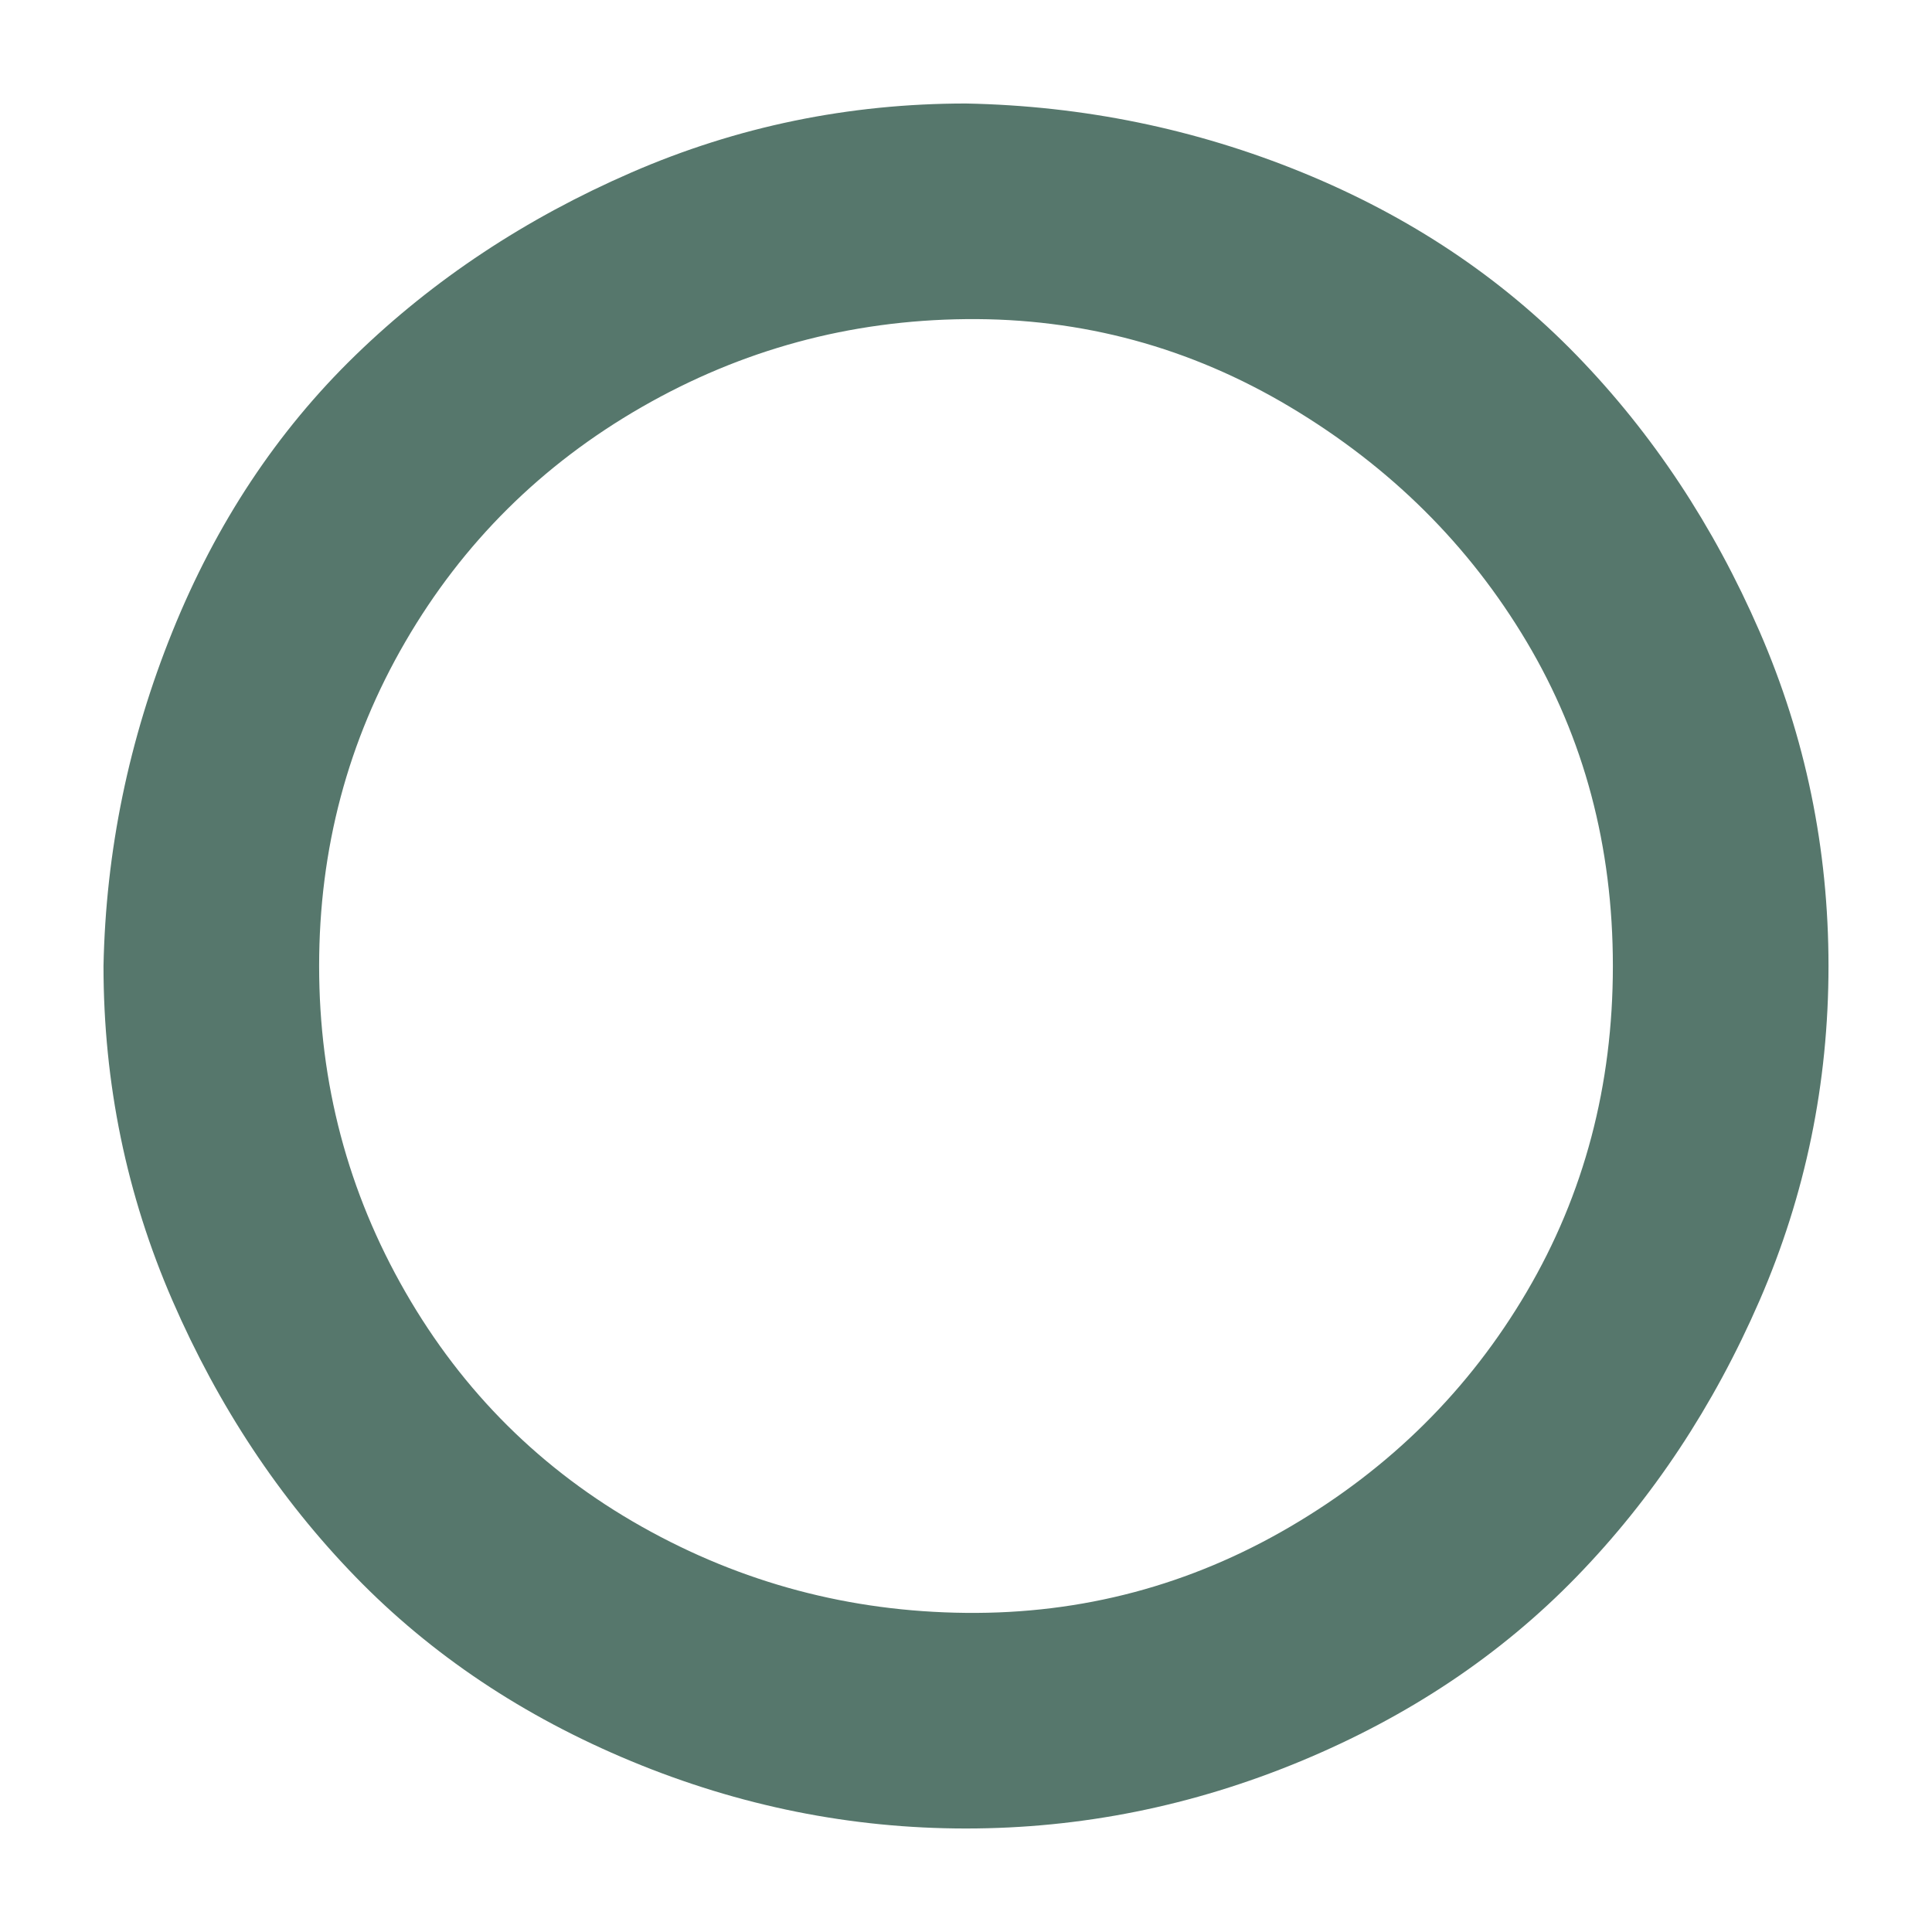
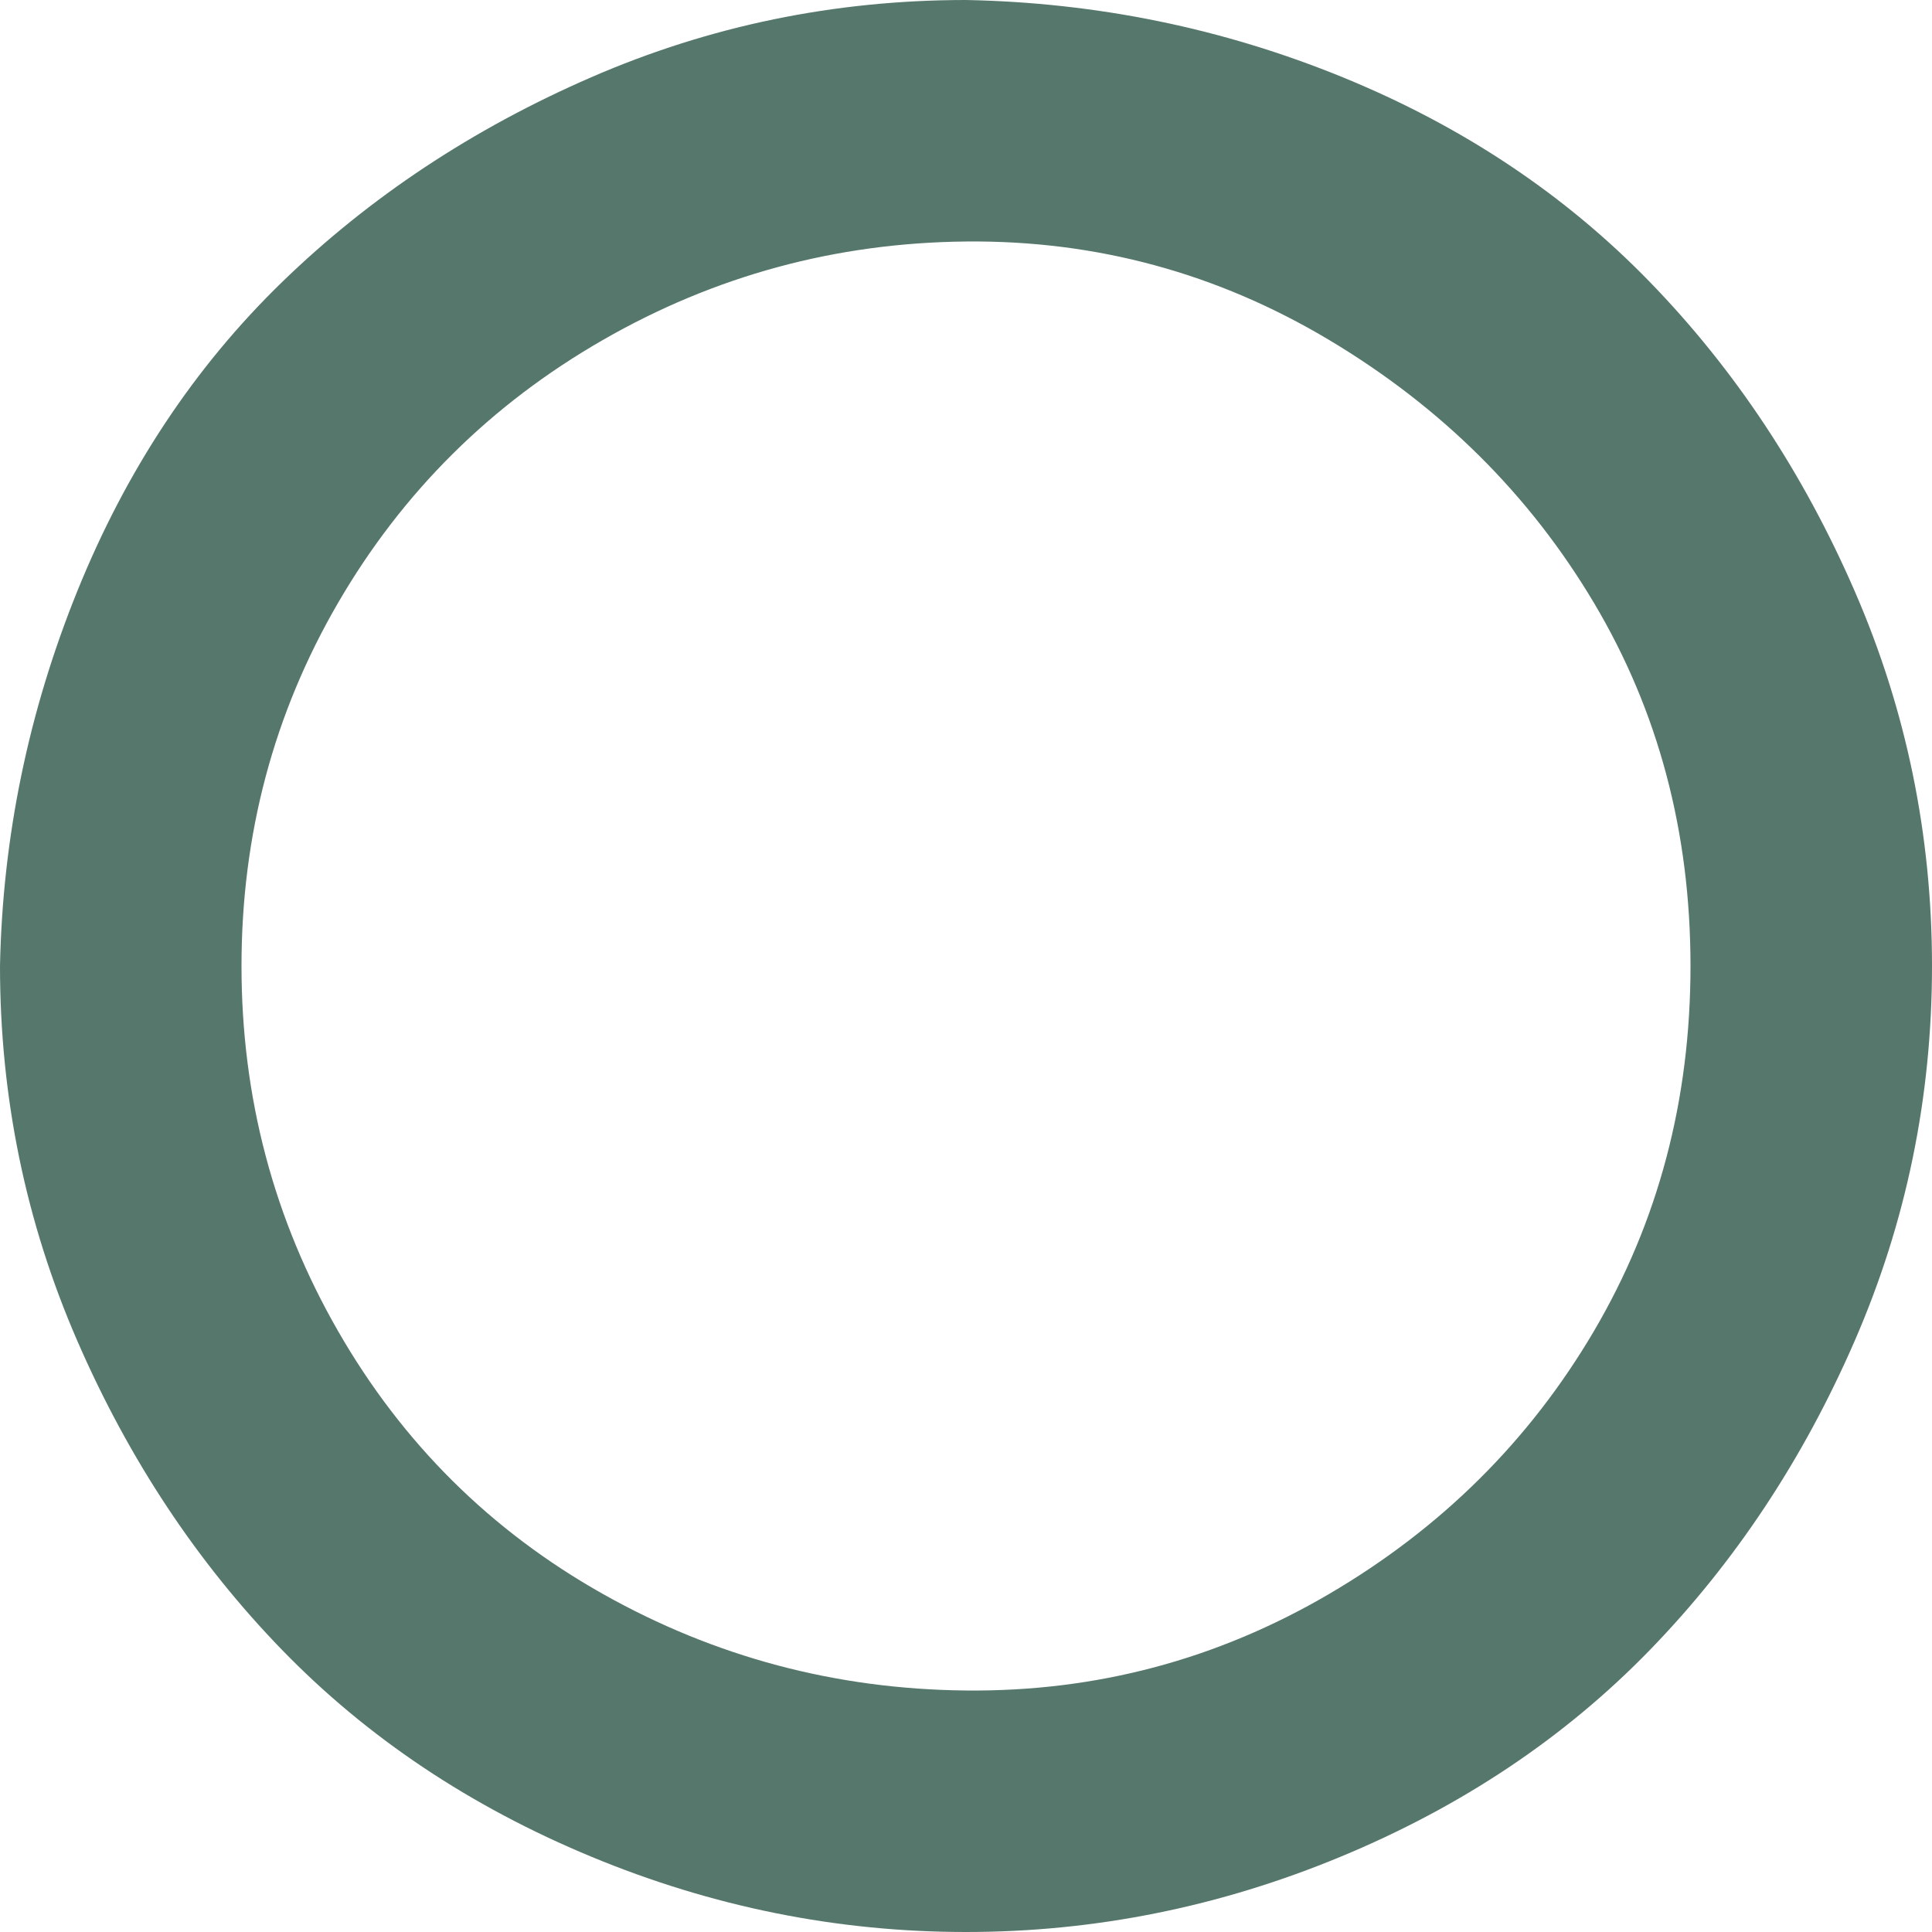
- <svg xmlns="http://www.w3.org/2000/svg" fill="#56776C" width="100%" height="100%" viewBox="-1.92 -1.92 35.84 35.84" version="1.1" stroke="" stroke-width="2.944">
+ <svg xmlns="http://www.w3.org/2000/svg" fill="#56776C" version="1.1" stroke="" stroke-width="2.944" viewBox="0 0 32 32">
  <g id="SVGRepo_bgCarrier" stroke-width="0" />
  <g id="SVGRepo_tracerCarrier" stroke-linecap="round" stroke-linejoin="round" />
  <g id="SVGRepo_iconCarrier">
    <path d="M0 16q0 3.264 1.28 6.208t3.392 5.12 5.12 3.424 6.208 1.248 6.208-1.248 5.12-3.424 3.392-5.12 1.28-6.208-1.28-6.208-3.392-5.12-5.088-3.392-6.24-1.28q-3.264 0-6.208 1.28t-5.12 3.392-3.392 5.12-1.28 6.208zM4 16q0-3.264 1.6-6.016t4.384-4.352 6.016-1.632 6.016 1.632 4.384 4.352 1.6 6.016-1.6 6.048-4.384 4.352-6.016 1.6-6.016-1.6-4.384-4.352-1.6-6.048z" />
  </g>
</svg>
